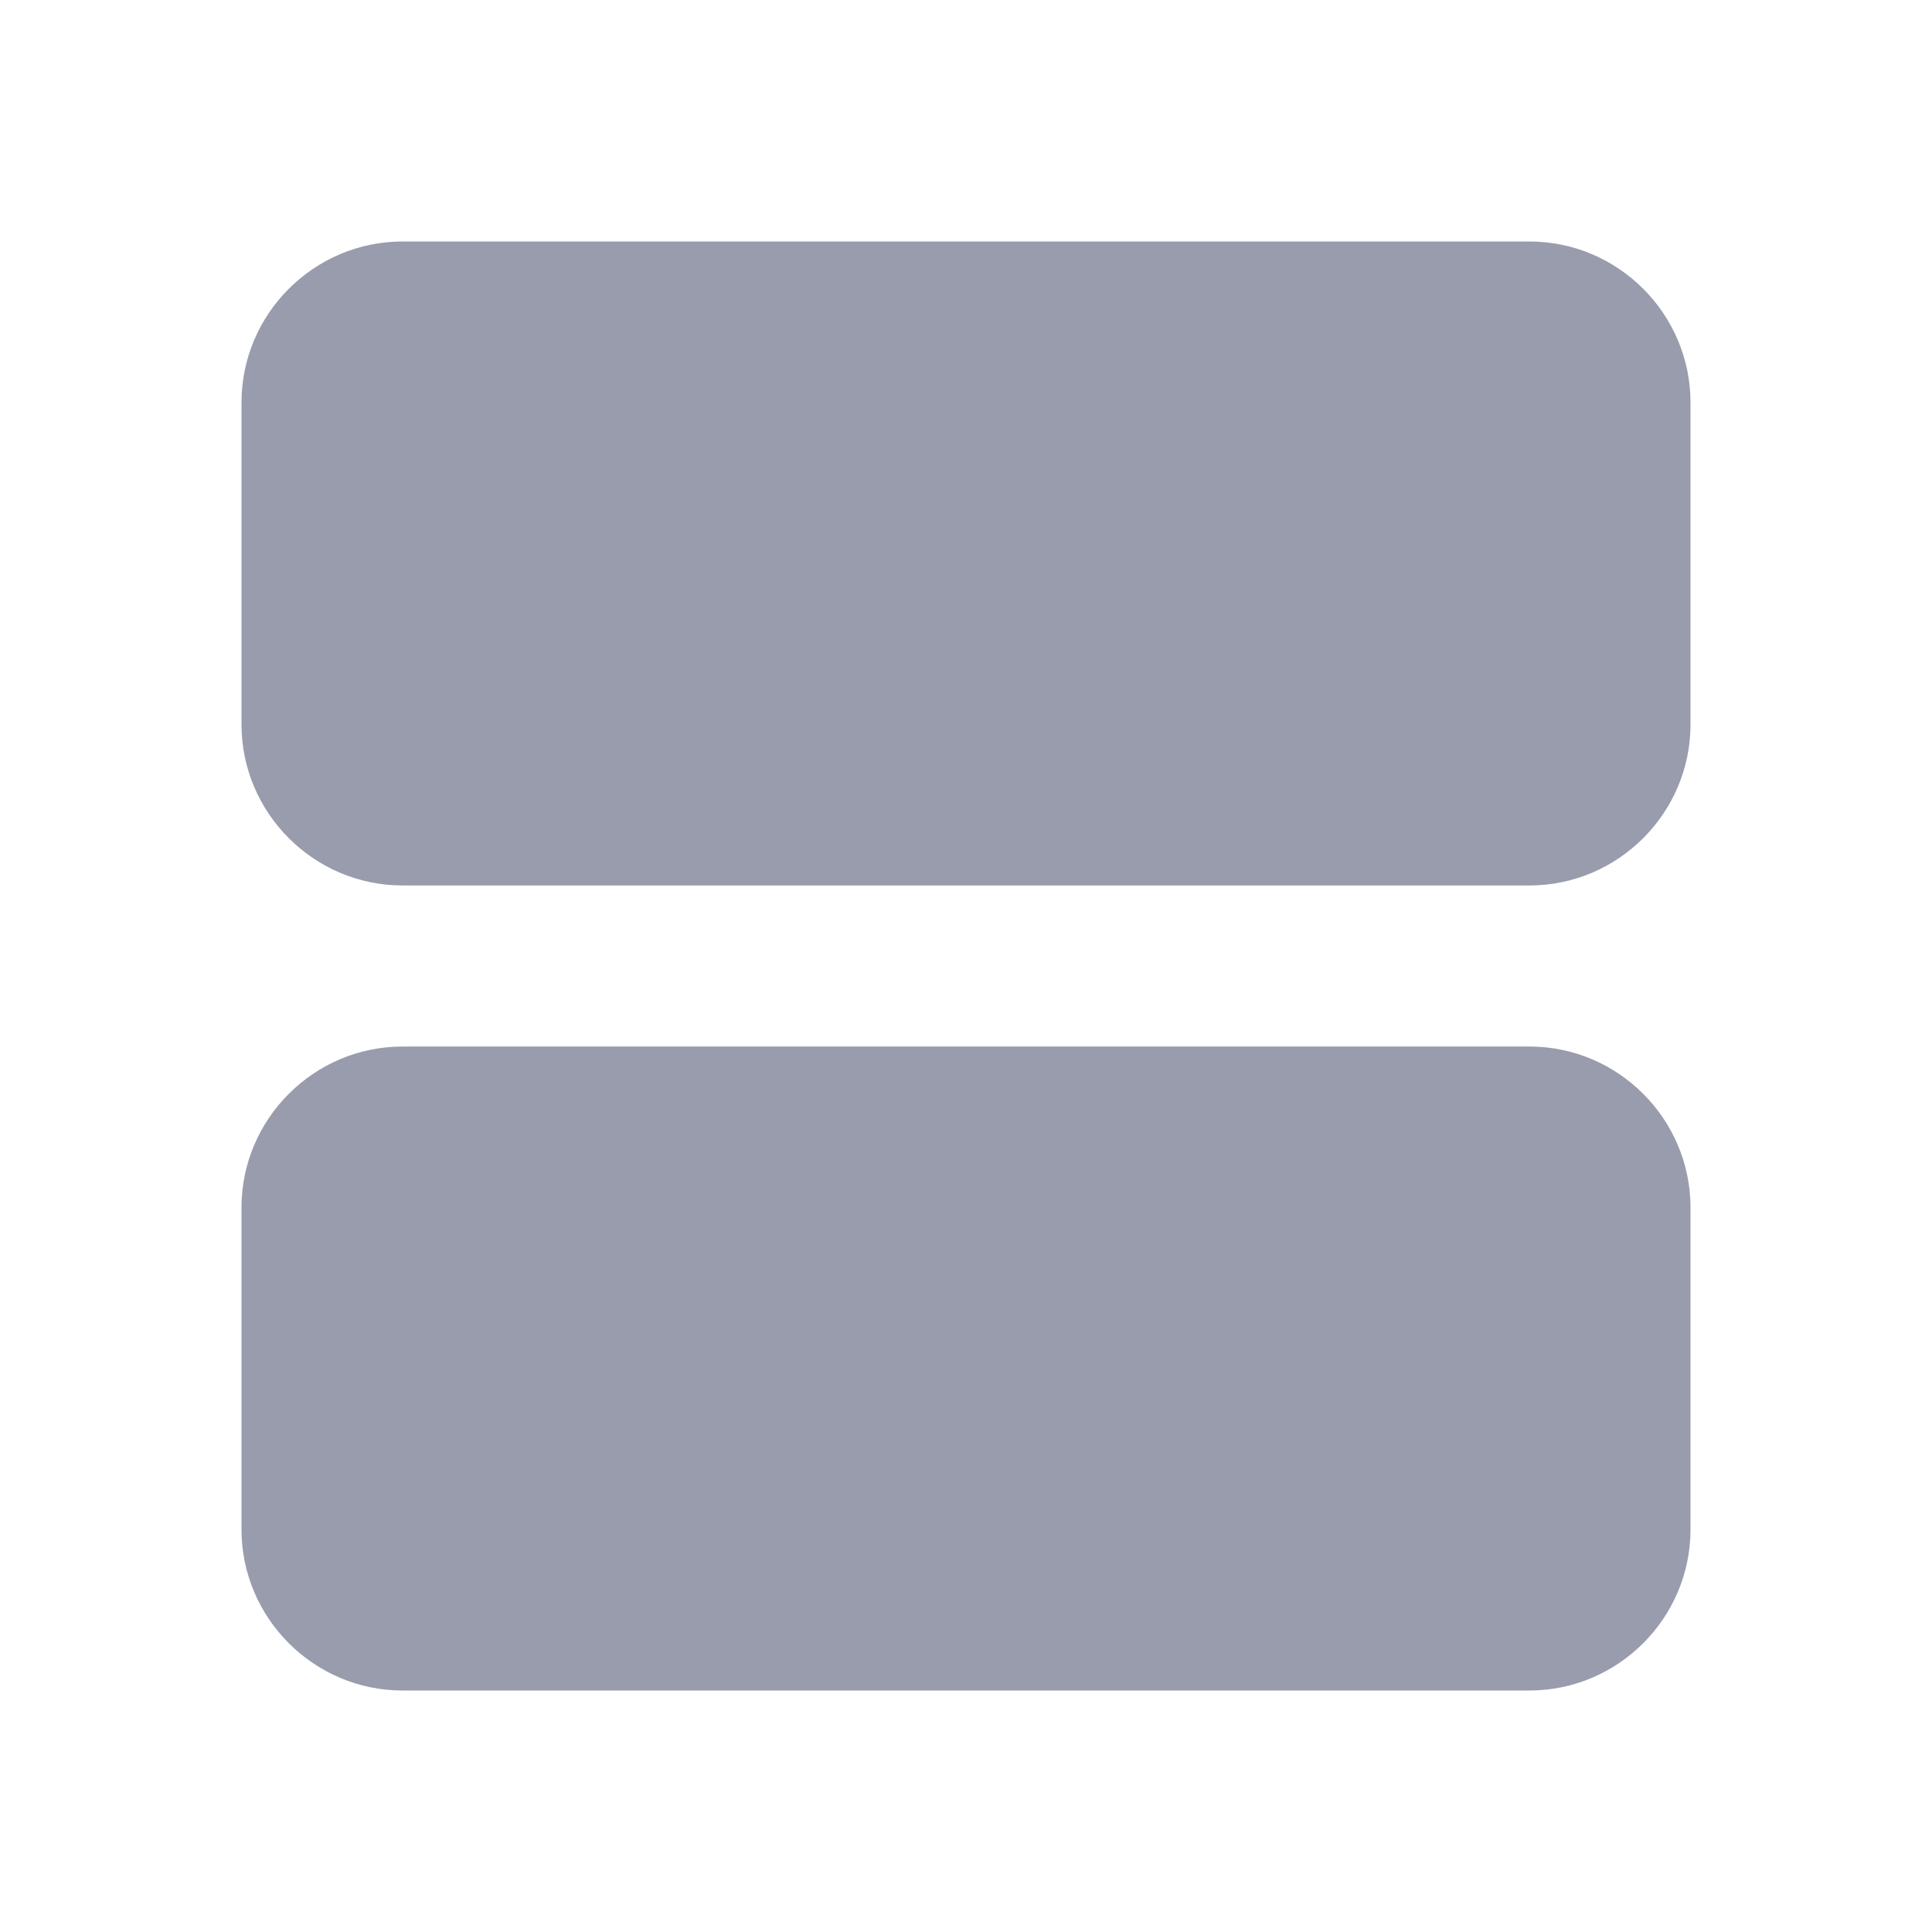
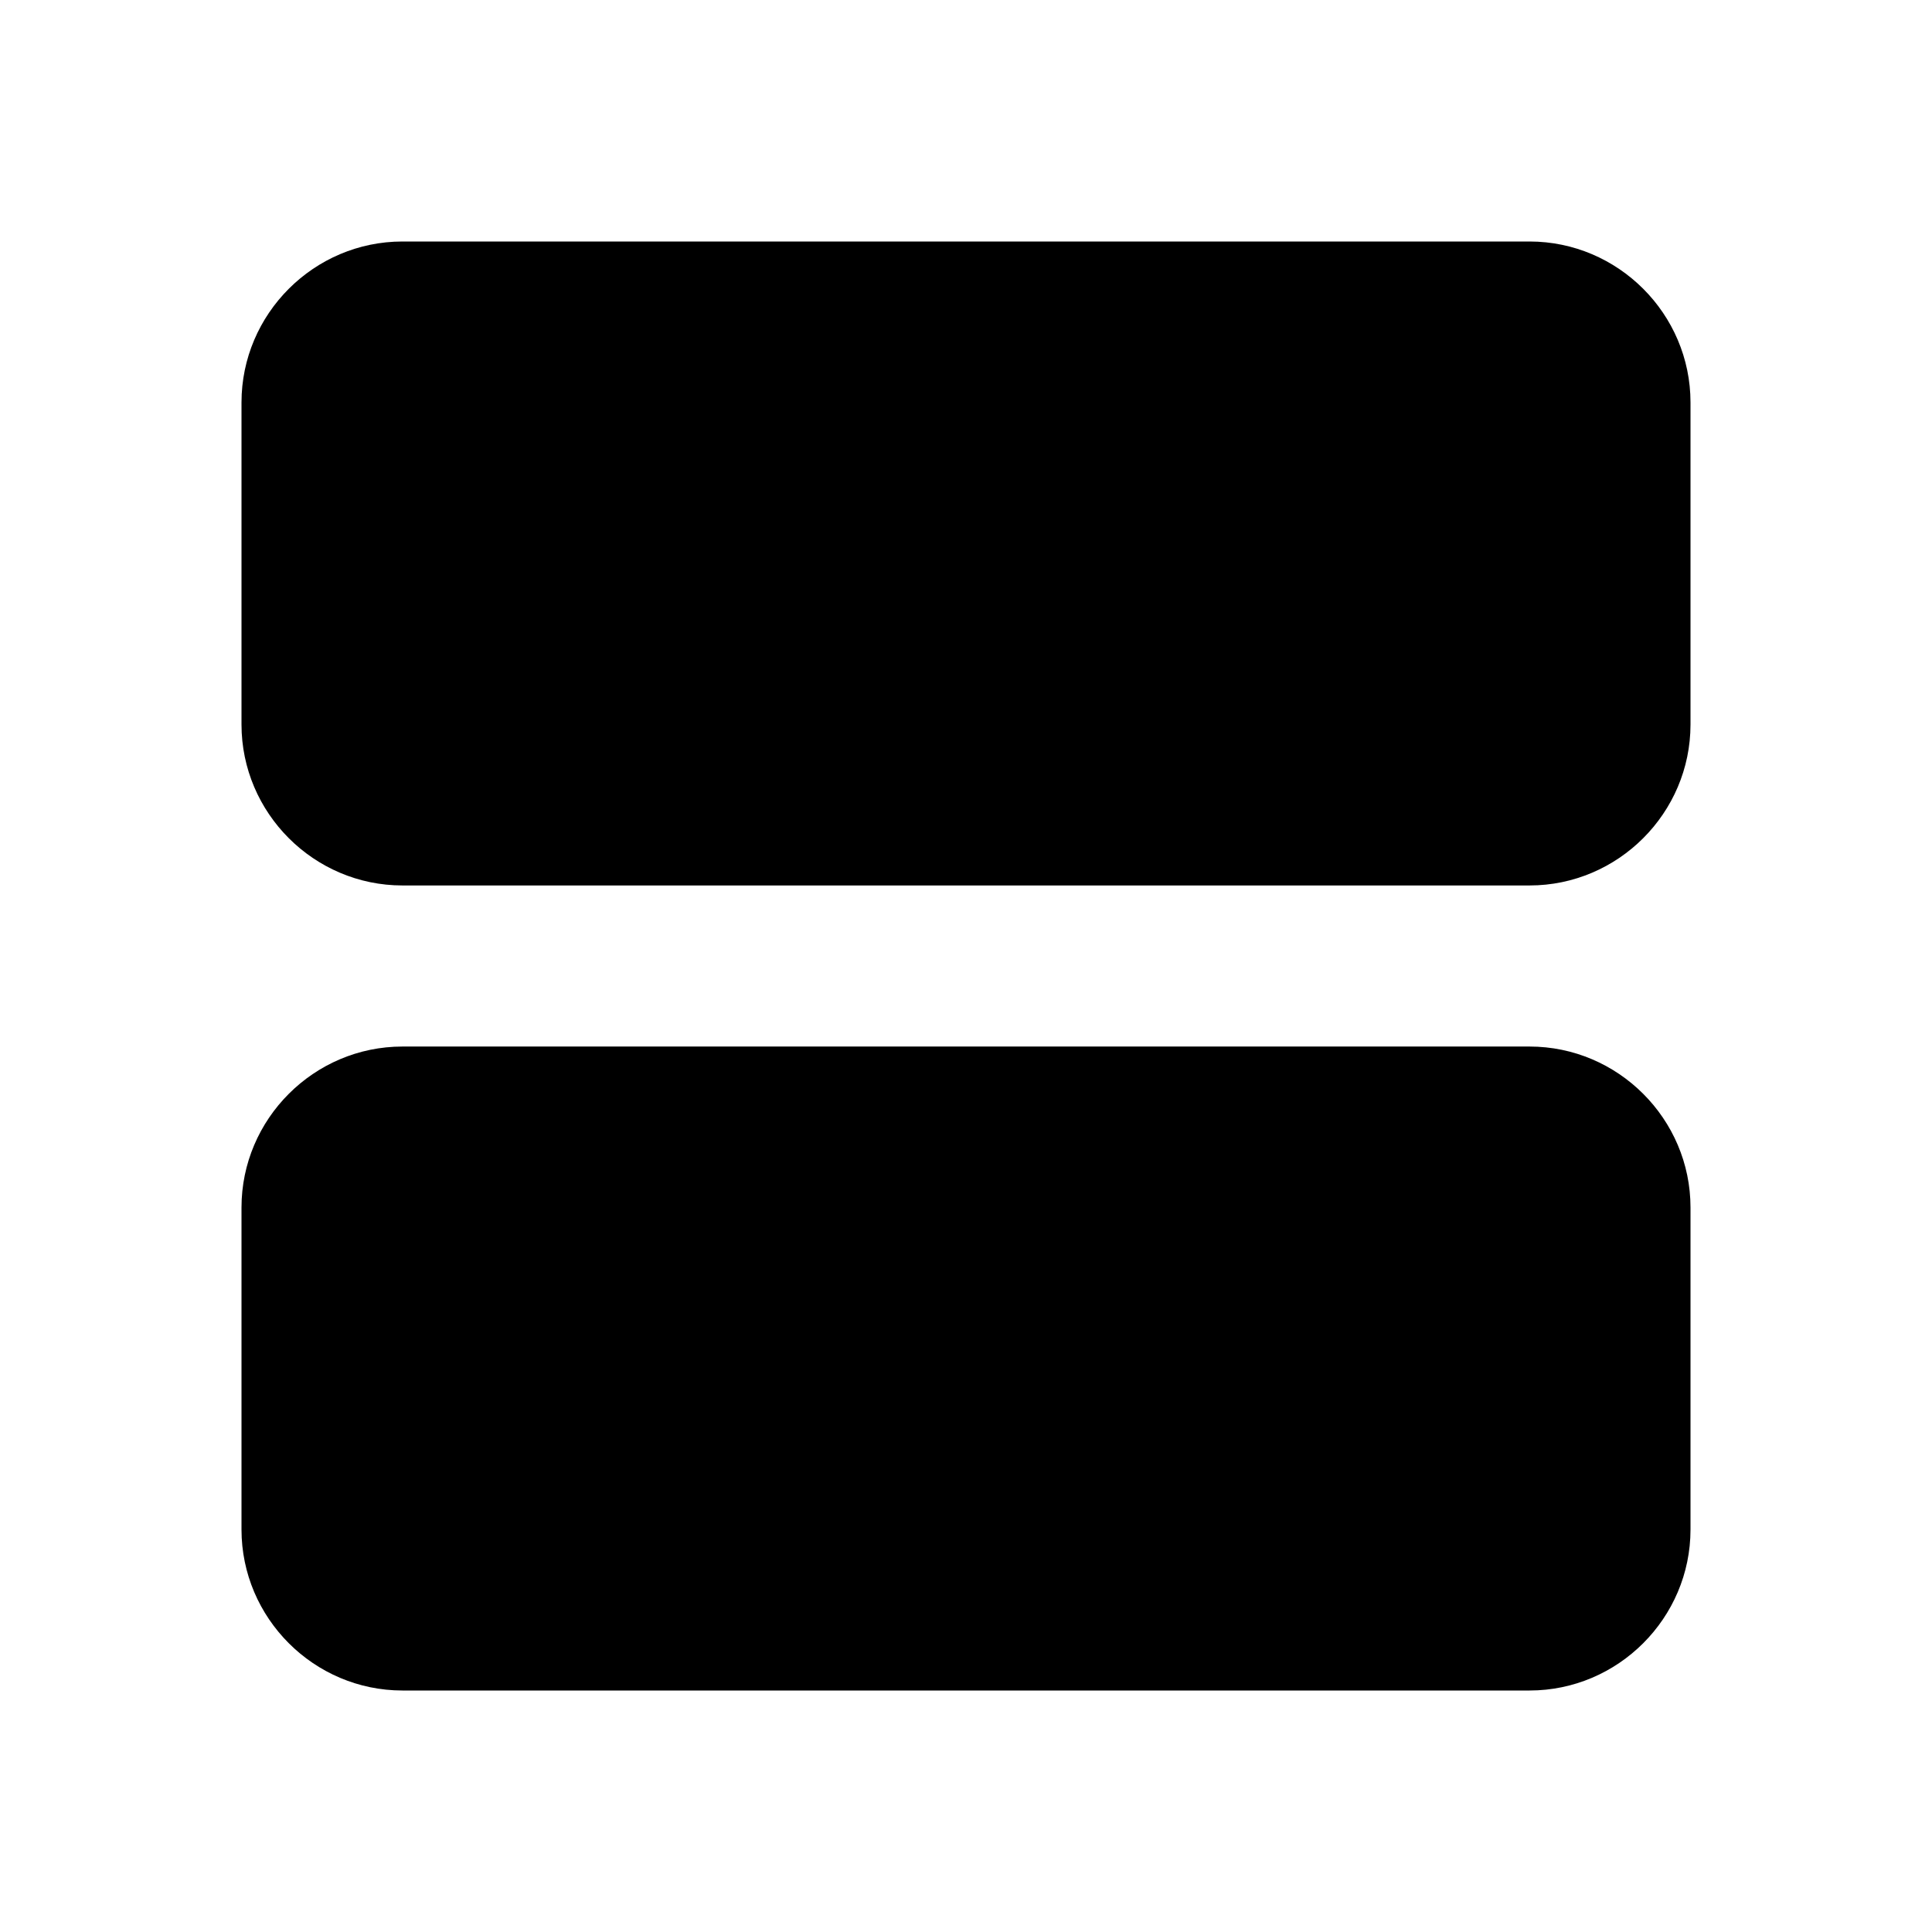
<svg xmlns="http://www.w3.org/2000/svg" width="16" height="16" fill="none" viewBox="0 0 16 16">
-   <path fill="#999CAD" d="M12.667 8.667H3.333C2.6 8.667 2 9.267 2 10v2.667C2 13.4 2.6 14 3.333 14h9.334C13.4 14 14 13.4 14 12.667V10c0-.733-.6-1.333-1.333-1.333Zm0-6.667H3.333C2.6 2 2 2.6 2 3.333V6c0 .733.6 1.333 1.333 1.333h9.334C13.4 7.333 14 6.733 14 6V3.333C14 2.6 13.4 2 12.667 2Z" />
+   <path fill="currentColor" d="M12.667 8.667H3.333C2.6 8.667 2 9.267 2 10v2.667C2 13.4 2.6 14 3.333 14h9.334C13.4 14 14 13.4 14 12.667V10c0-.733-.6-1.333-1.333-1.333Zm0-6.667H3.333C2.6 2 2 2.6 2 3.333V6c0 .733.6 1.333 1.333 1.333h9.334C13.4 7.333 14 6.733 14 6V3.333C14 2.6 13.4 2 12.667 2Z" />
</svg>
